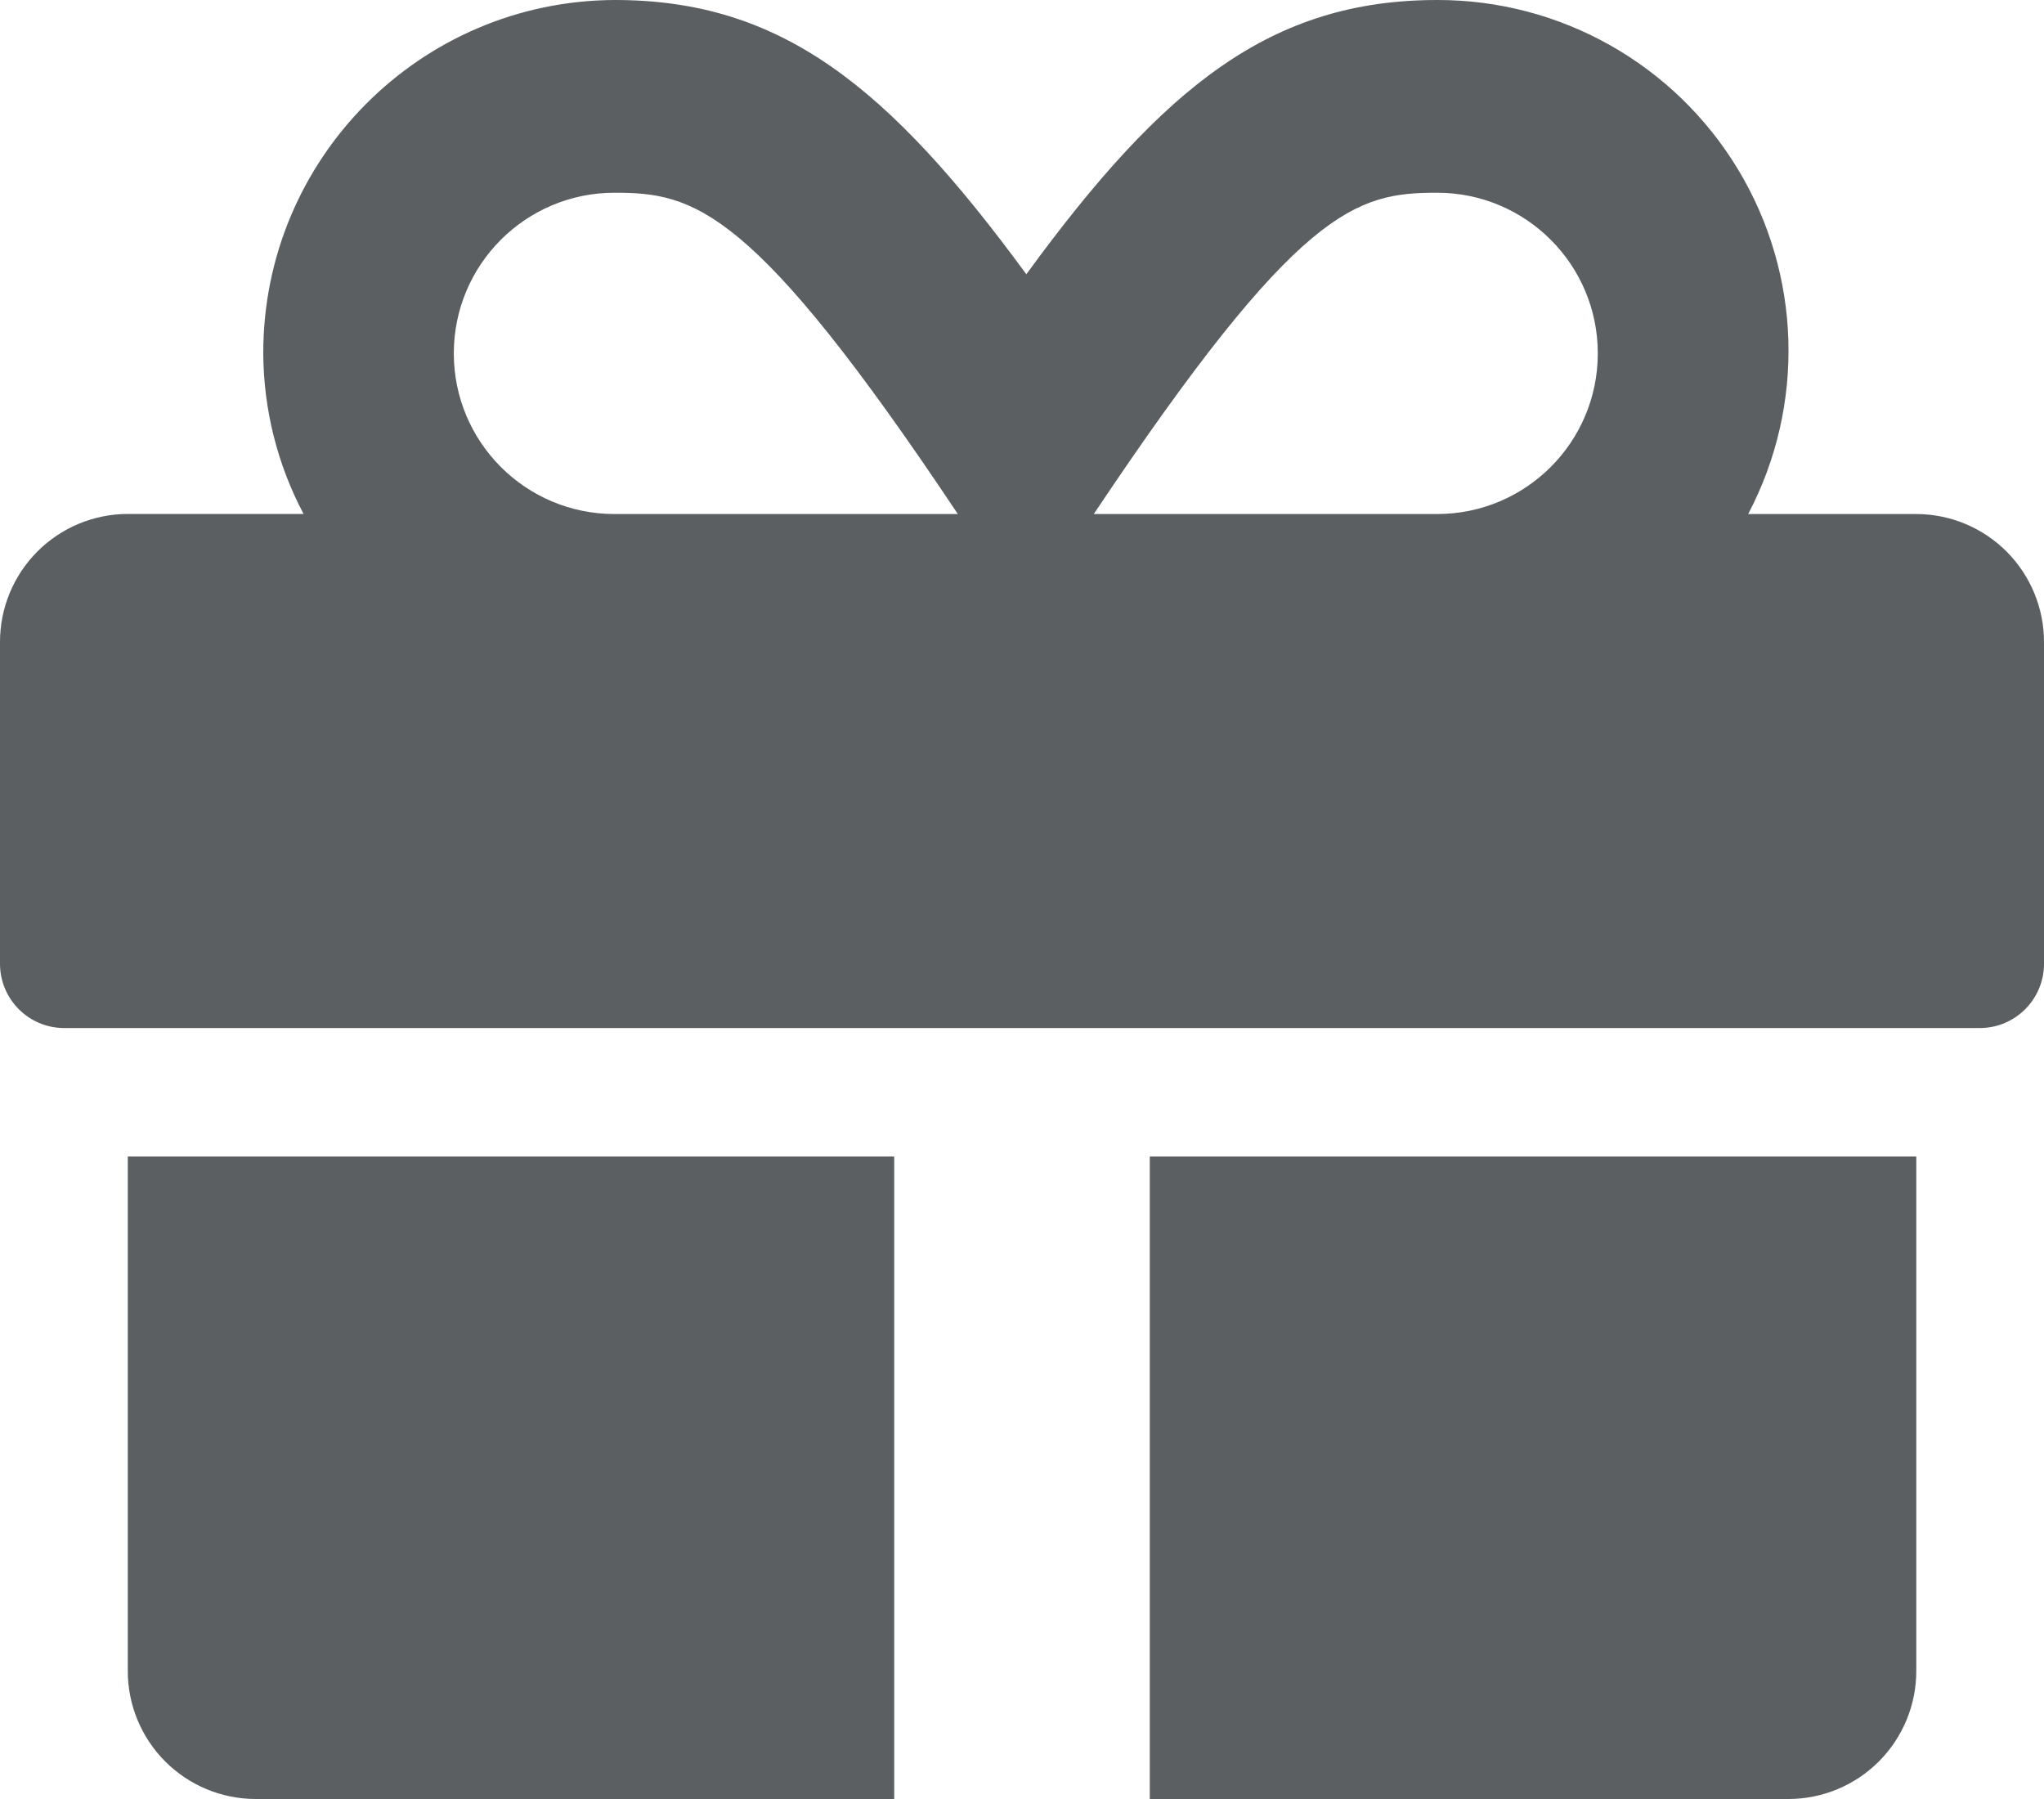
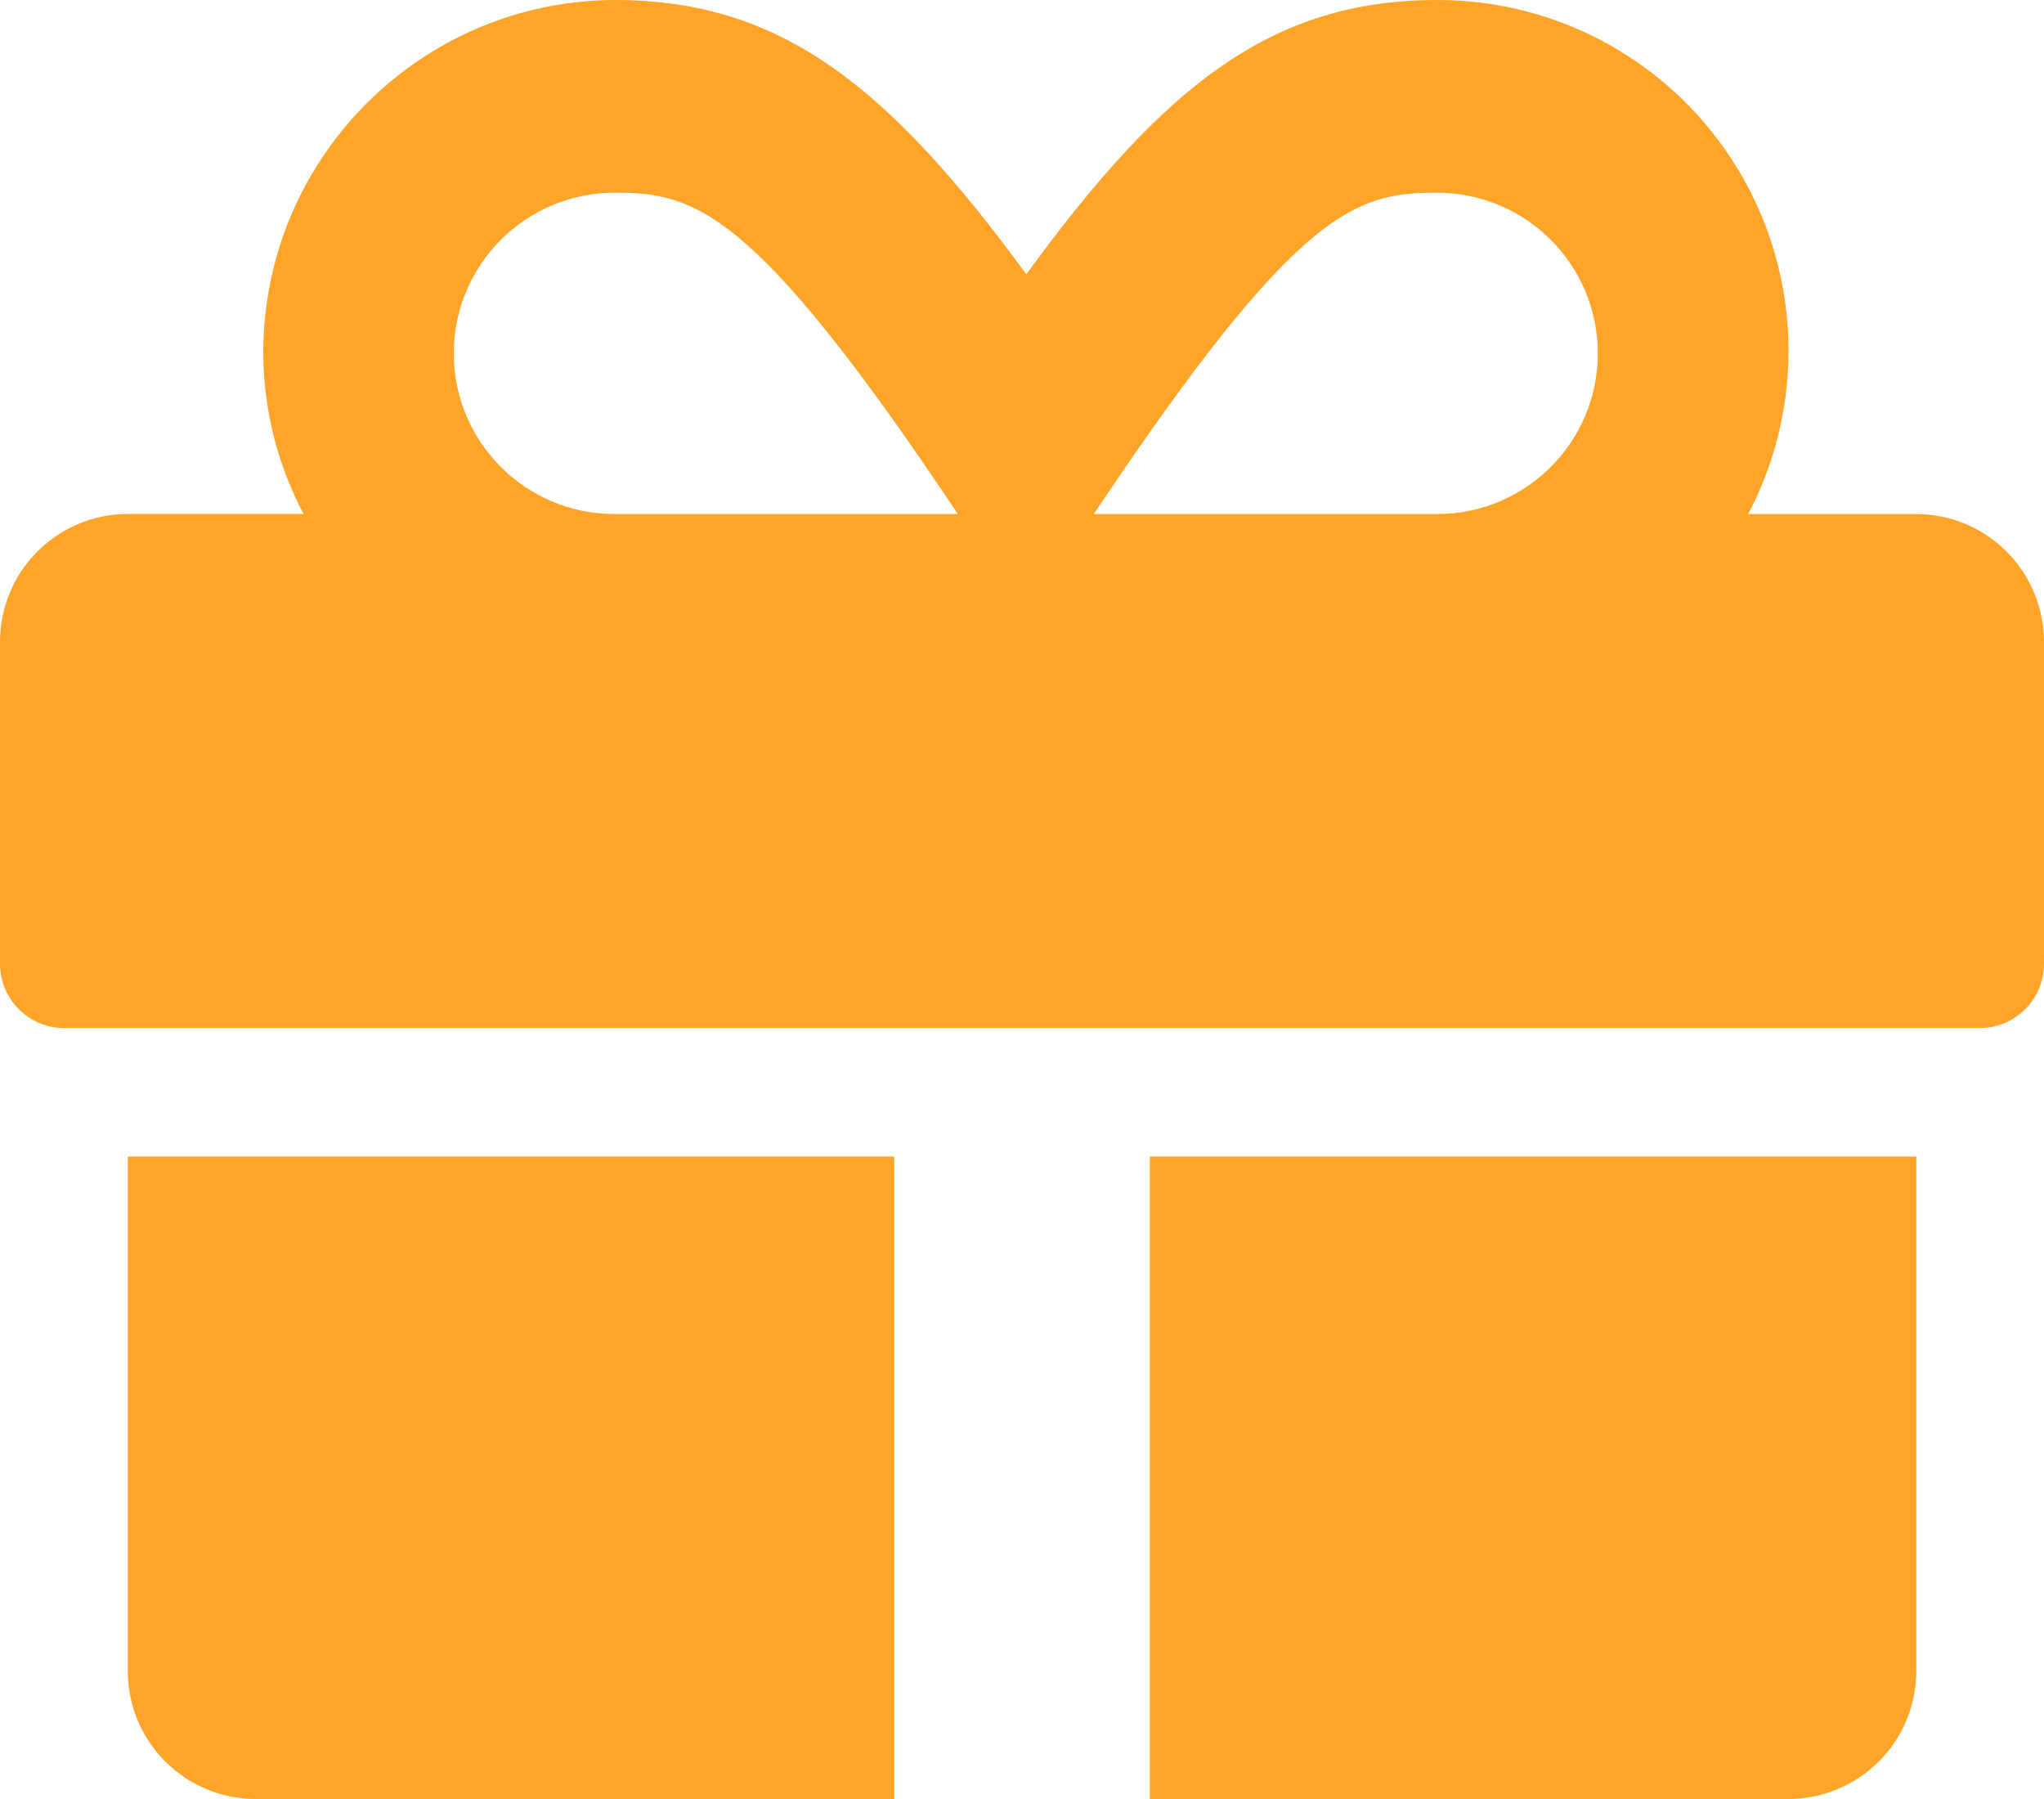
<svg xmlns="http://www.w3.org/2000/svg" width="25" height="22" viewBox="0 0 25 22">
-   <path id="bonus-leftmenu-icon" d="M1.563,22.679A1.565,1.565,0,0,0,3.125,24.25h7.812V16.393H1.563Zm12.5,1.571h7.812a1.565,1.565,0,0,0,1.563-1.571V16.393H14.063ZM23.438,8.536H21.382a4.289,4.289,0,0,0-3.8-6.286c-2.031,0-3.345,1.046-5.029,3.354C10.864,3.3,9.551,2.25,7.52,2.25a4.316,4.316,0,0,0-4.3,4.321,4.241,4.241,0,0,0,.493,1.964H1.563A1.565,1.565,0,0,0,0,10.107v3.929a.786.786,0,0,0,.781.786H24.219A.786.786,0,0,0,25,14.036V10.107A1.565,1.565,0,0,0,23.438,8.536Zm-15.923,0a1.964,1.964,0,0,1,0-3.929c.972,0,1.689.162,4.2,3.929Zm10.063,0h-4.2c2.51-3.757,3.208-3.929,4.2-3.929a1.964,1.964,0,0,1,0,3.929Z" transform="translate(0 -2.25)" fill="#5b5f61" />
+   <path id="bonus-leftmenu-icon" d="M1.563,22.679A1.565,1.565,0,0,0,3.125,24.25h7.812V16.393H1.563Zm12.5,1.571h7.812a1.565,1.565,0,0,0,1.563-1.571V16.393H14.063ZM23.438,8.536H21.382a4.289,4.289,0,0,0-3.8-6.286c-2.031,0-3.345,1.046-5.029,3.354C10.864,3.3,9.551,2.25,7.52,2.25a4.316,4.316,0,0,0-4.3,4.321,4.241,4.241,0,0,0,.493,1.964H1.563A1.565,1.565,0,0,0,0,10.107v3.929a.786.786,0,0,0,.781.786H24.219A.786.786,0,0,0,25,14.036V10.107A1.565,1.565,0,0,0,23.438,8.536Zm-15.923,0a1.964,1.964,0,0,1,0-3.929c.972,0,1.689.162,4.2,3.929Zm10.063,0h-4.2c2.51-3.757,3.208-3.929,4.2-3.929a1.964,1.964,0,0,1,0,3.929Z" transform="translate(0 -2.25)" fill="#FEA429" />
</svg>
